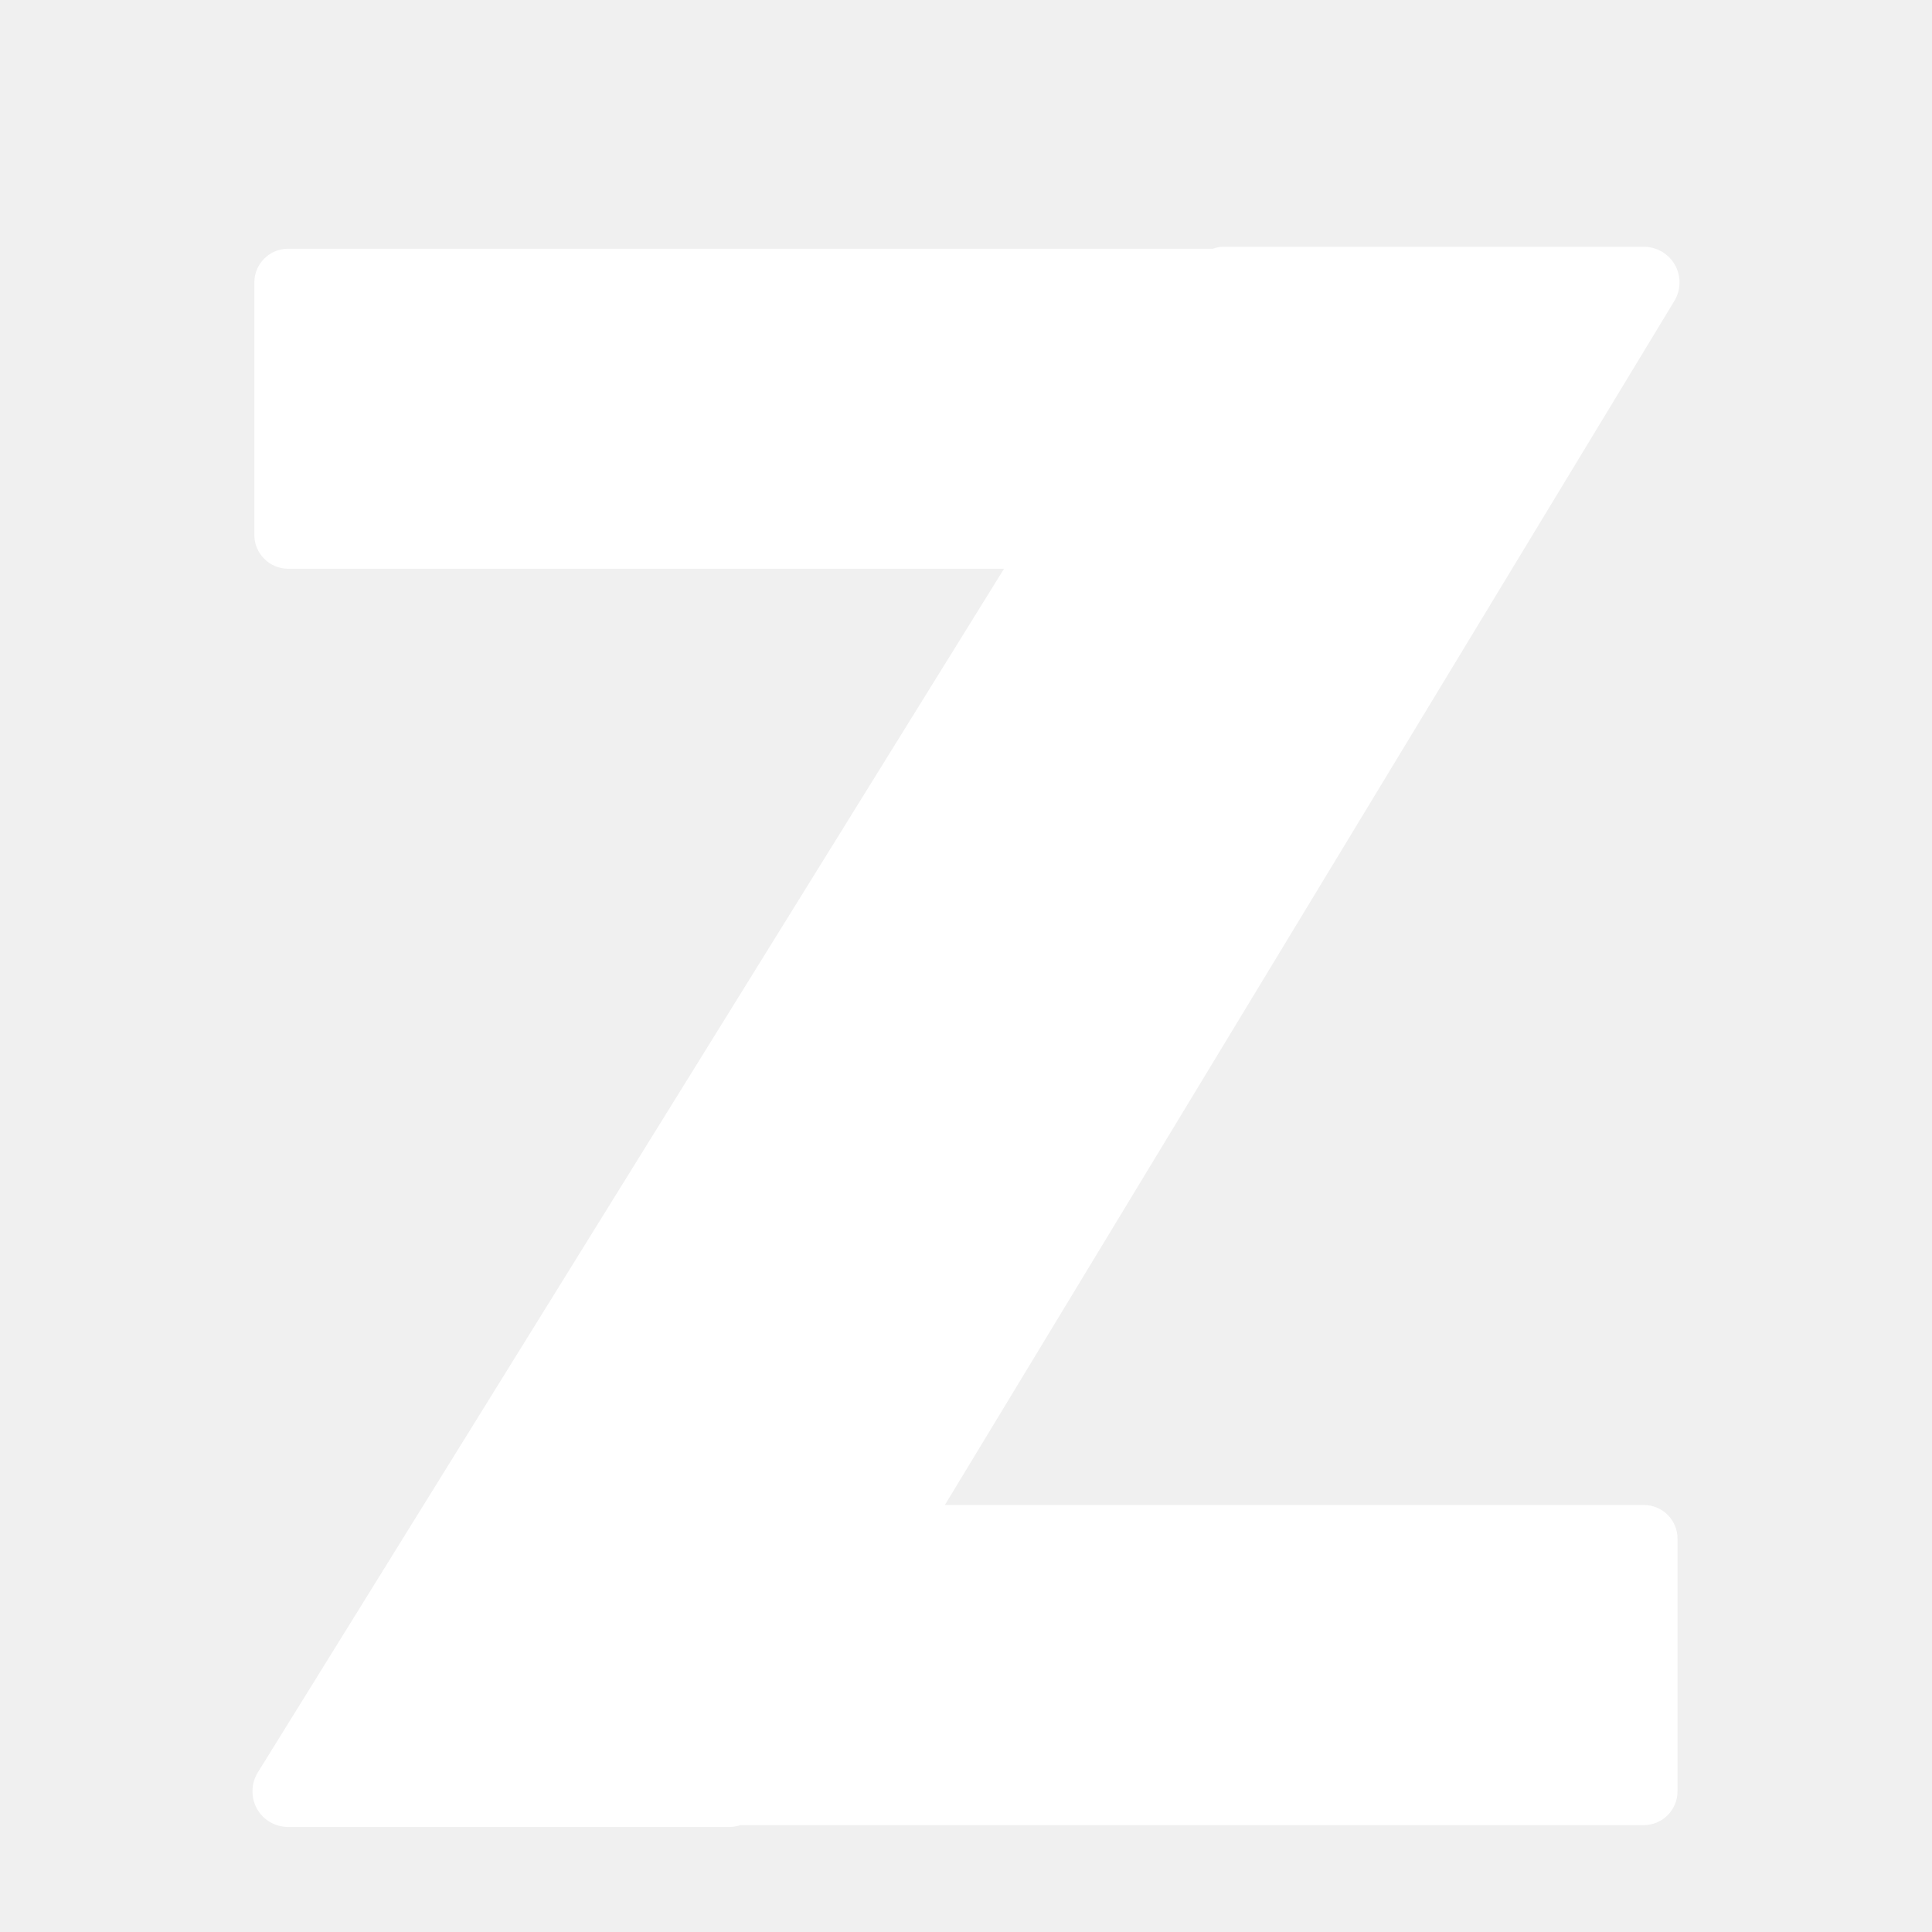
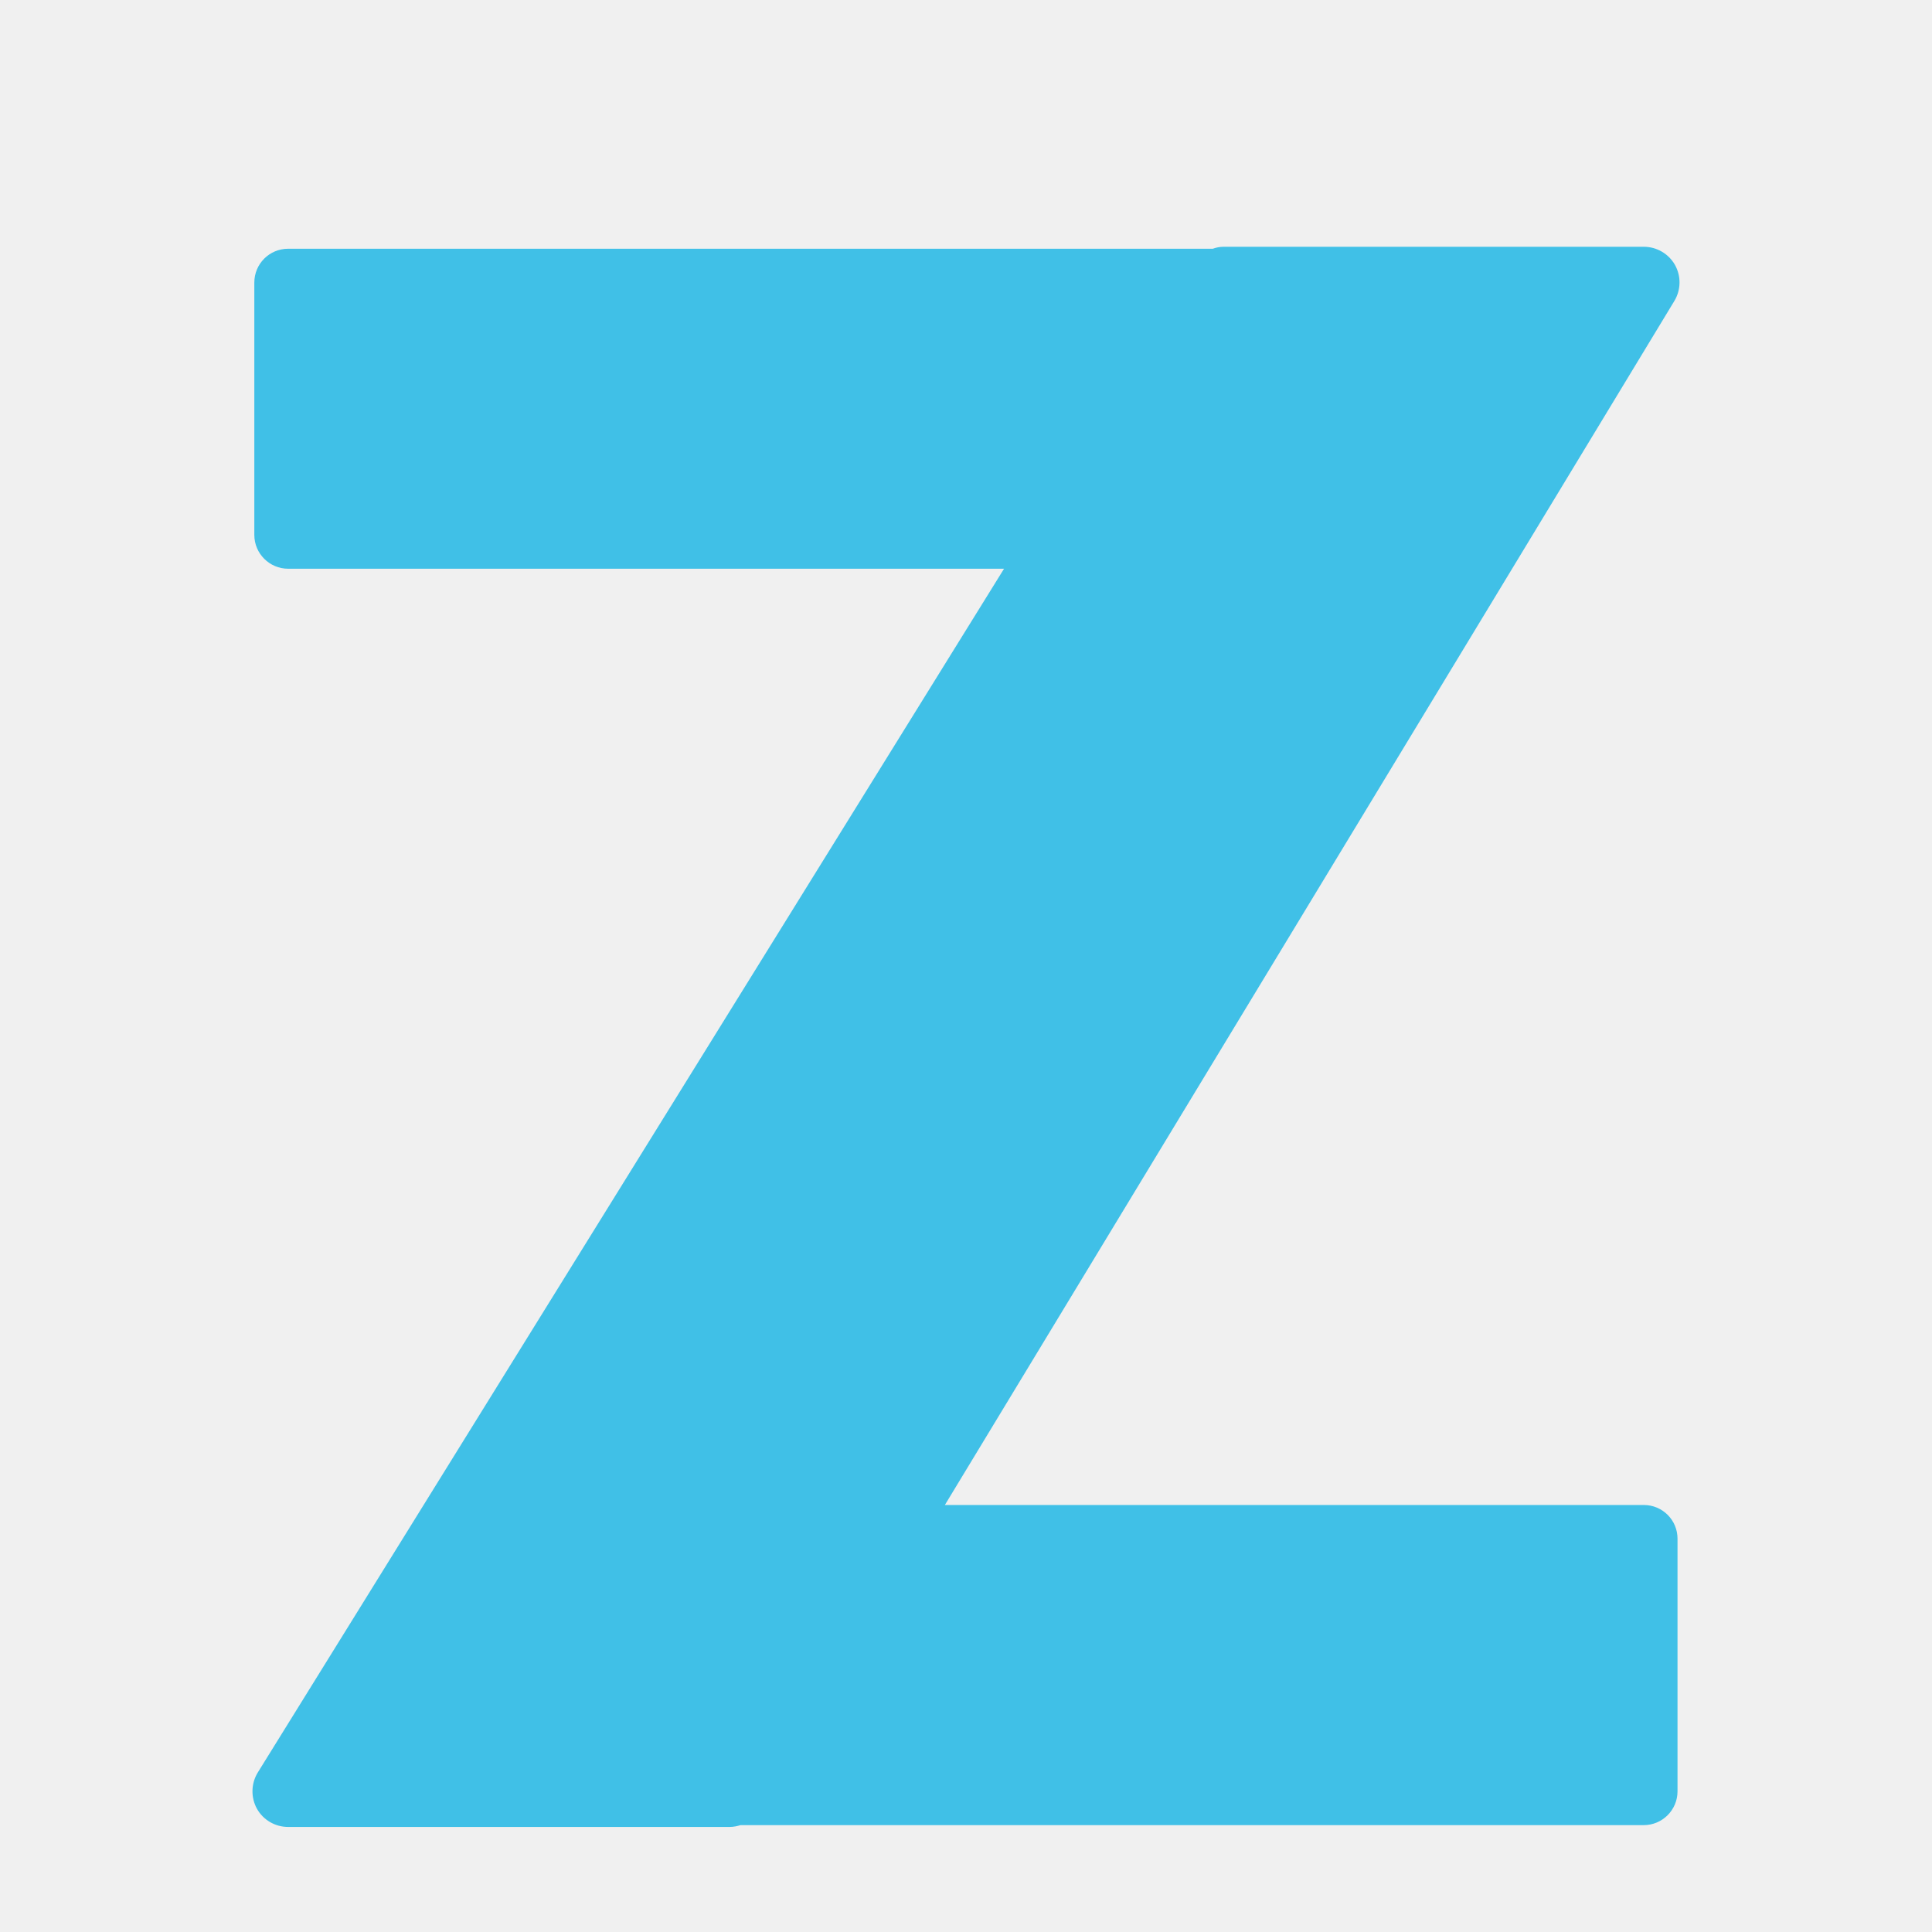
<svg xmlns="http://www.w3.org/2000/svg" width="800px" height="800px" viewBox="0 0 128 128" aria-hidden="true" role="img" class="iconify iconify--noto" preserveAspectRatio="xMidYMid meet">
-   <path d="M108.91 99.71H62.6l48.33-79.77c.44-.73.46-1.64.04-2.39c-.42-.74-1.21-1.2-2.06-1.2H81.06c-.25 0-.49.05-.71.13H19.09c-1.24 0-2.24 1-2.24 2.24v16.72c0 1.24 1.01 2.24 2.24 2.24h47.43l-49.44 79.75c-.45.73-.47 1.65-.06 2.4c.42.75 1.21 1.21 2.07 1.21h29.25c.25 0 .49-.05.72-.12h59.84c1.23 0 2.24-1 2.24-2.24v-16.72c.01-1.25-1-2.25-2.23-2.25z" fill="#FFFFFF" />
+   <path d="M108.91 99.71H62.6l48.33-79.77c.44-.73.46-1.64.04-2.39c-.42-.74-1.21-1.2-2.06-1.2H81.06c-.25 0-.49.05-.71.13H19.09c-1.24 0-2.24 1-2.24 2.24v16.72c0 1.24 1.01 2.24 2.24 2.24h47.43l-49.44 79.75c-.45.73-.47 1.65-.06 2.4c.42.75 1.21 1.21 2.07 1.21h29.25c.25 0 .49-.05.72-.12h59.84c1.23 0 2.24-1 2.24-2.24v-16.72c.01-1.25-1-2.25-2.23-2.25z" fill="#40C0E7" />
</svg>
